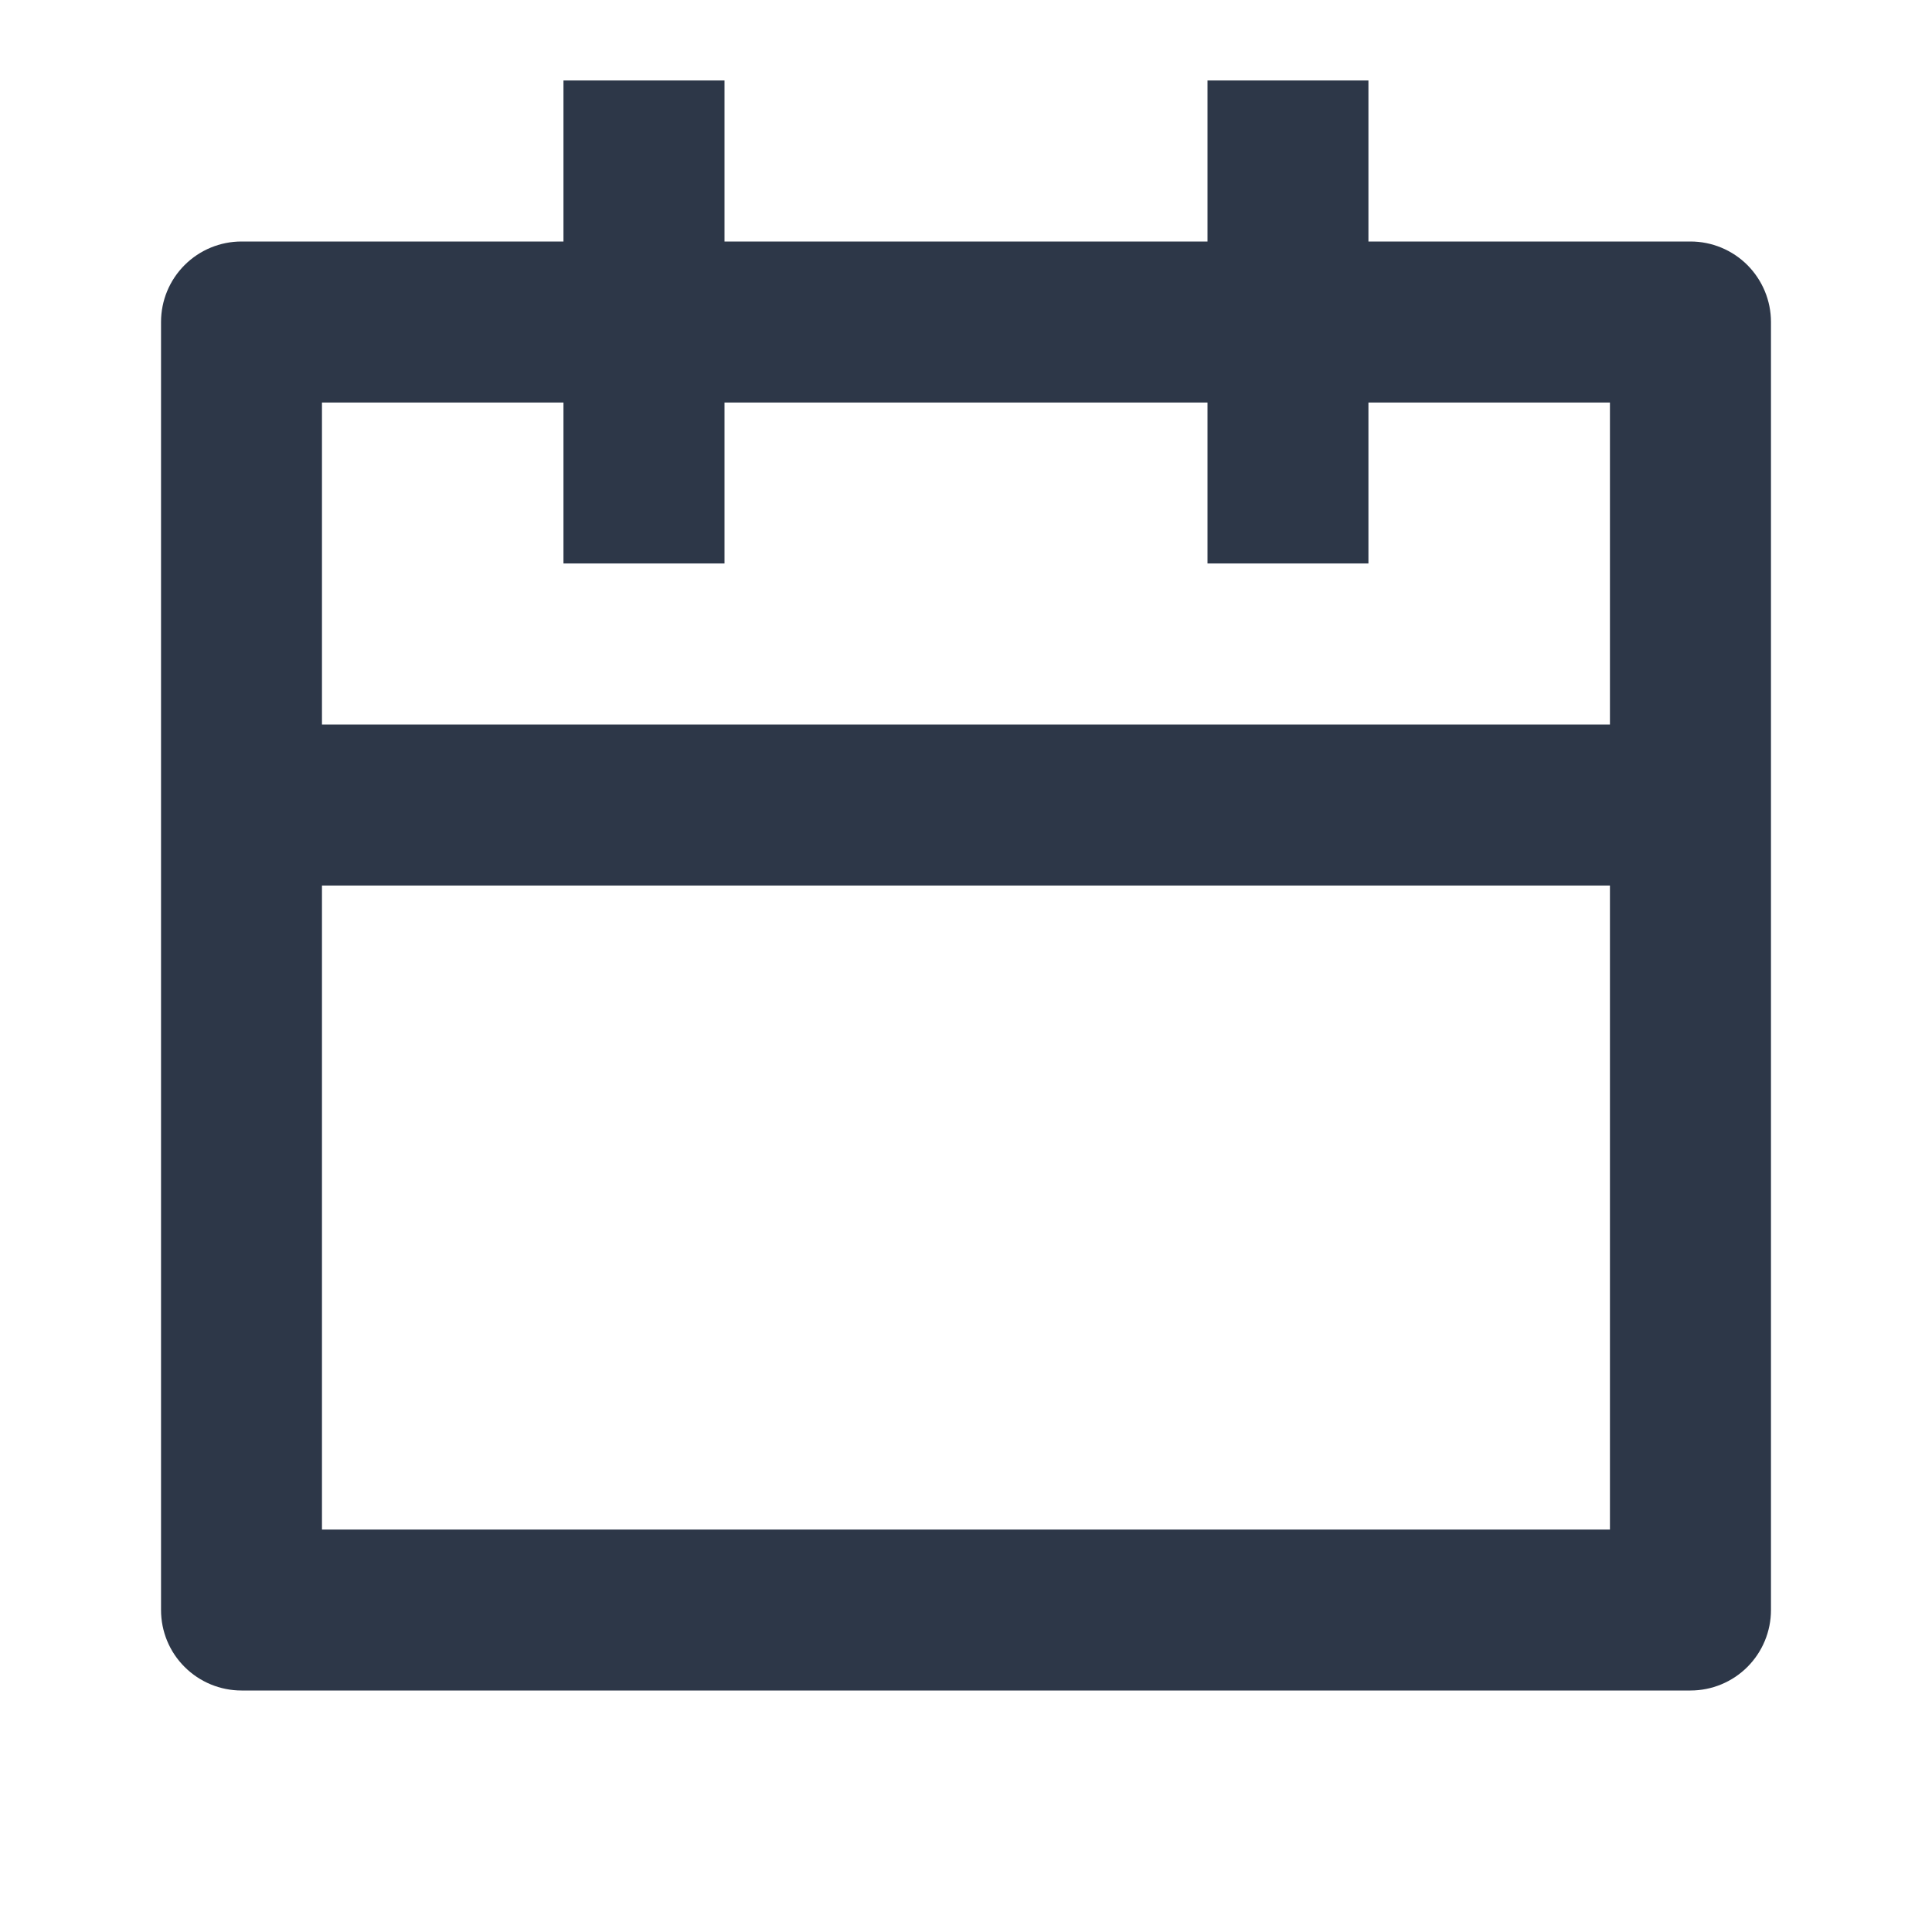
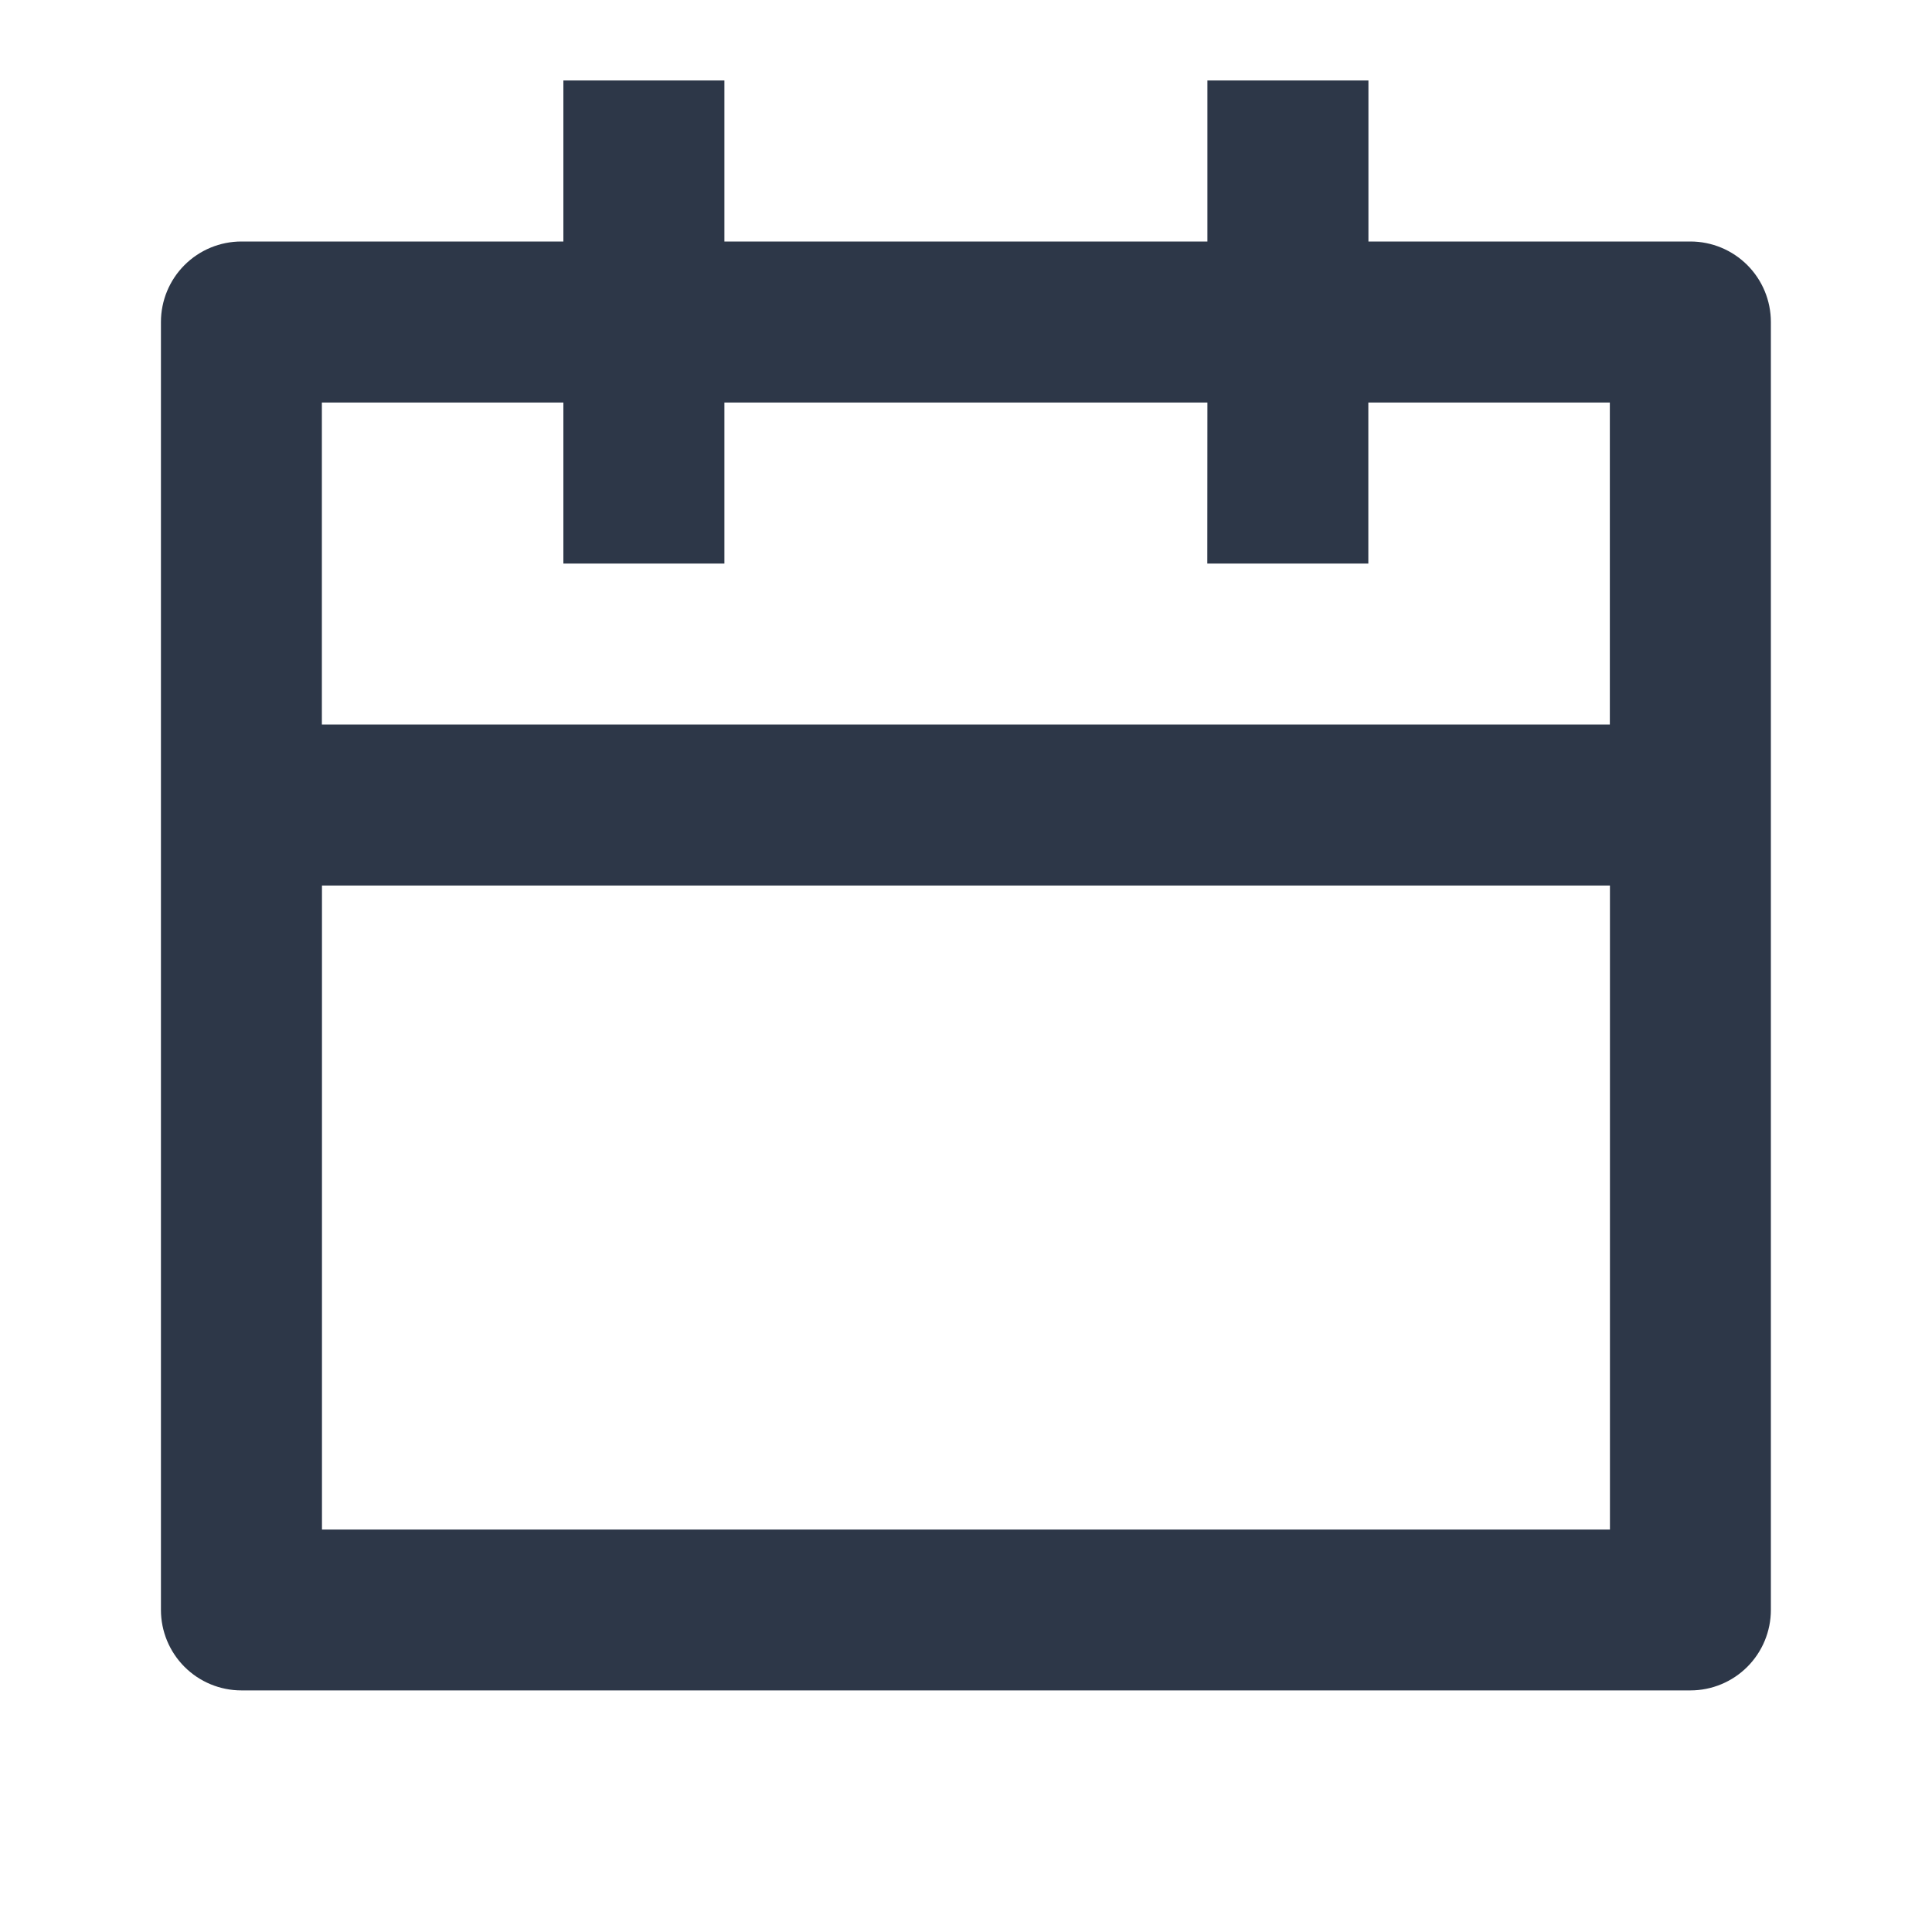
- <svg xmlns="http://www.w3.org/2000/svg" width="20" height="20" viewBox="0 0 20 20" fill="none">
-   <path d="M14.166 2.5H17.5C17.721 2.5 17.933 2.588 18.089 2.744C18.245 2.901 18.333 3.112 18.333 3.333V16.667C18.333 16.888 18.245 17.1 18.089 17.256C17.933 17.412 17.721 17.5 17.5 17.5H2.5C2.279 17.5 2.067 17.412 1.911 17.256C1.754 17.1 1.667 16.888 1.667 16.667V3.333C1.667 3.112 1.754 2.901 1.911 2.744C2.067 2.588 2.279 2.5 2.5 2.5H5.833V0.833H7.5V2.5H12.5V0.833H14.166V2.5ZM12.5 4.167H7.5V5.833H5.833V4.167H3.333V7.5H16.666V4.167H14.166V5.833H12.5V4.167ZM16.666 9.167H3.333V15.834H16.666V9.167Z" fill="#2D3748" />
+ <svg xmlns="http://www.w3.org/2000/svg" fill="none" height="20" viewBox="0 0 20 20" width="20">
+   <path d="m14.166 2.5h3.333c.221 0 .433.088.589.244s.244.368.244.589v13.333c0 .221-.088.433-.244.589s-.368.244-.589.244h-15c-.221 0-.433-.088-.589-.244s-.244-.368-.244-.589v-13.333c0-.221.088-.433.244-.589s.368-.244.589-.244h3.333v-1.667h1.667v1.667h5v-1.667h1.667zm-1.667 1.667h-5v1.667h-1.667v-1.667h-2.5v3.333h13.333v-3.333h-2.5v1.667h-1.667zm4.167 5h-13.333v6.667h13.333z" fill="#2d3748" />
</svg>
